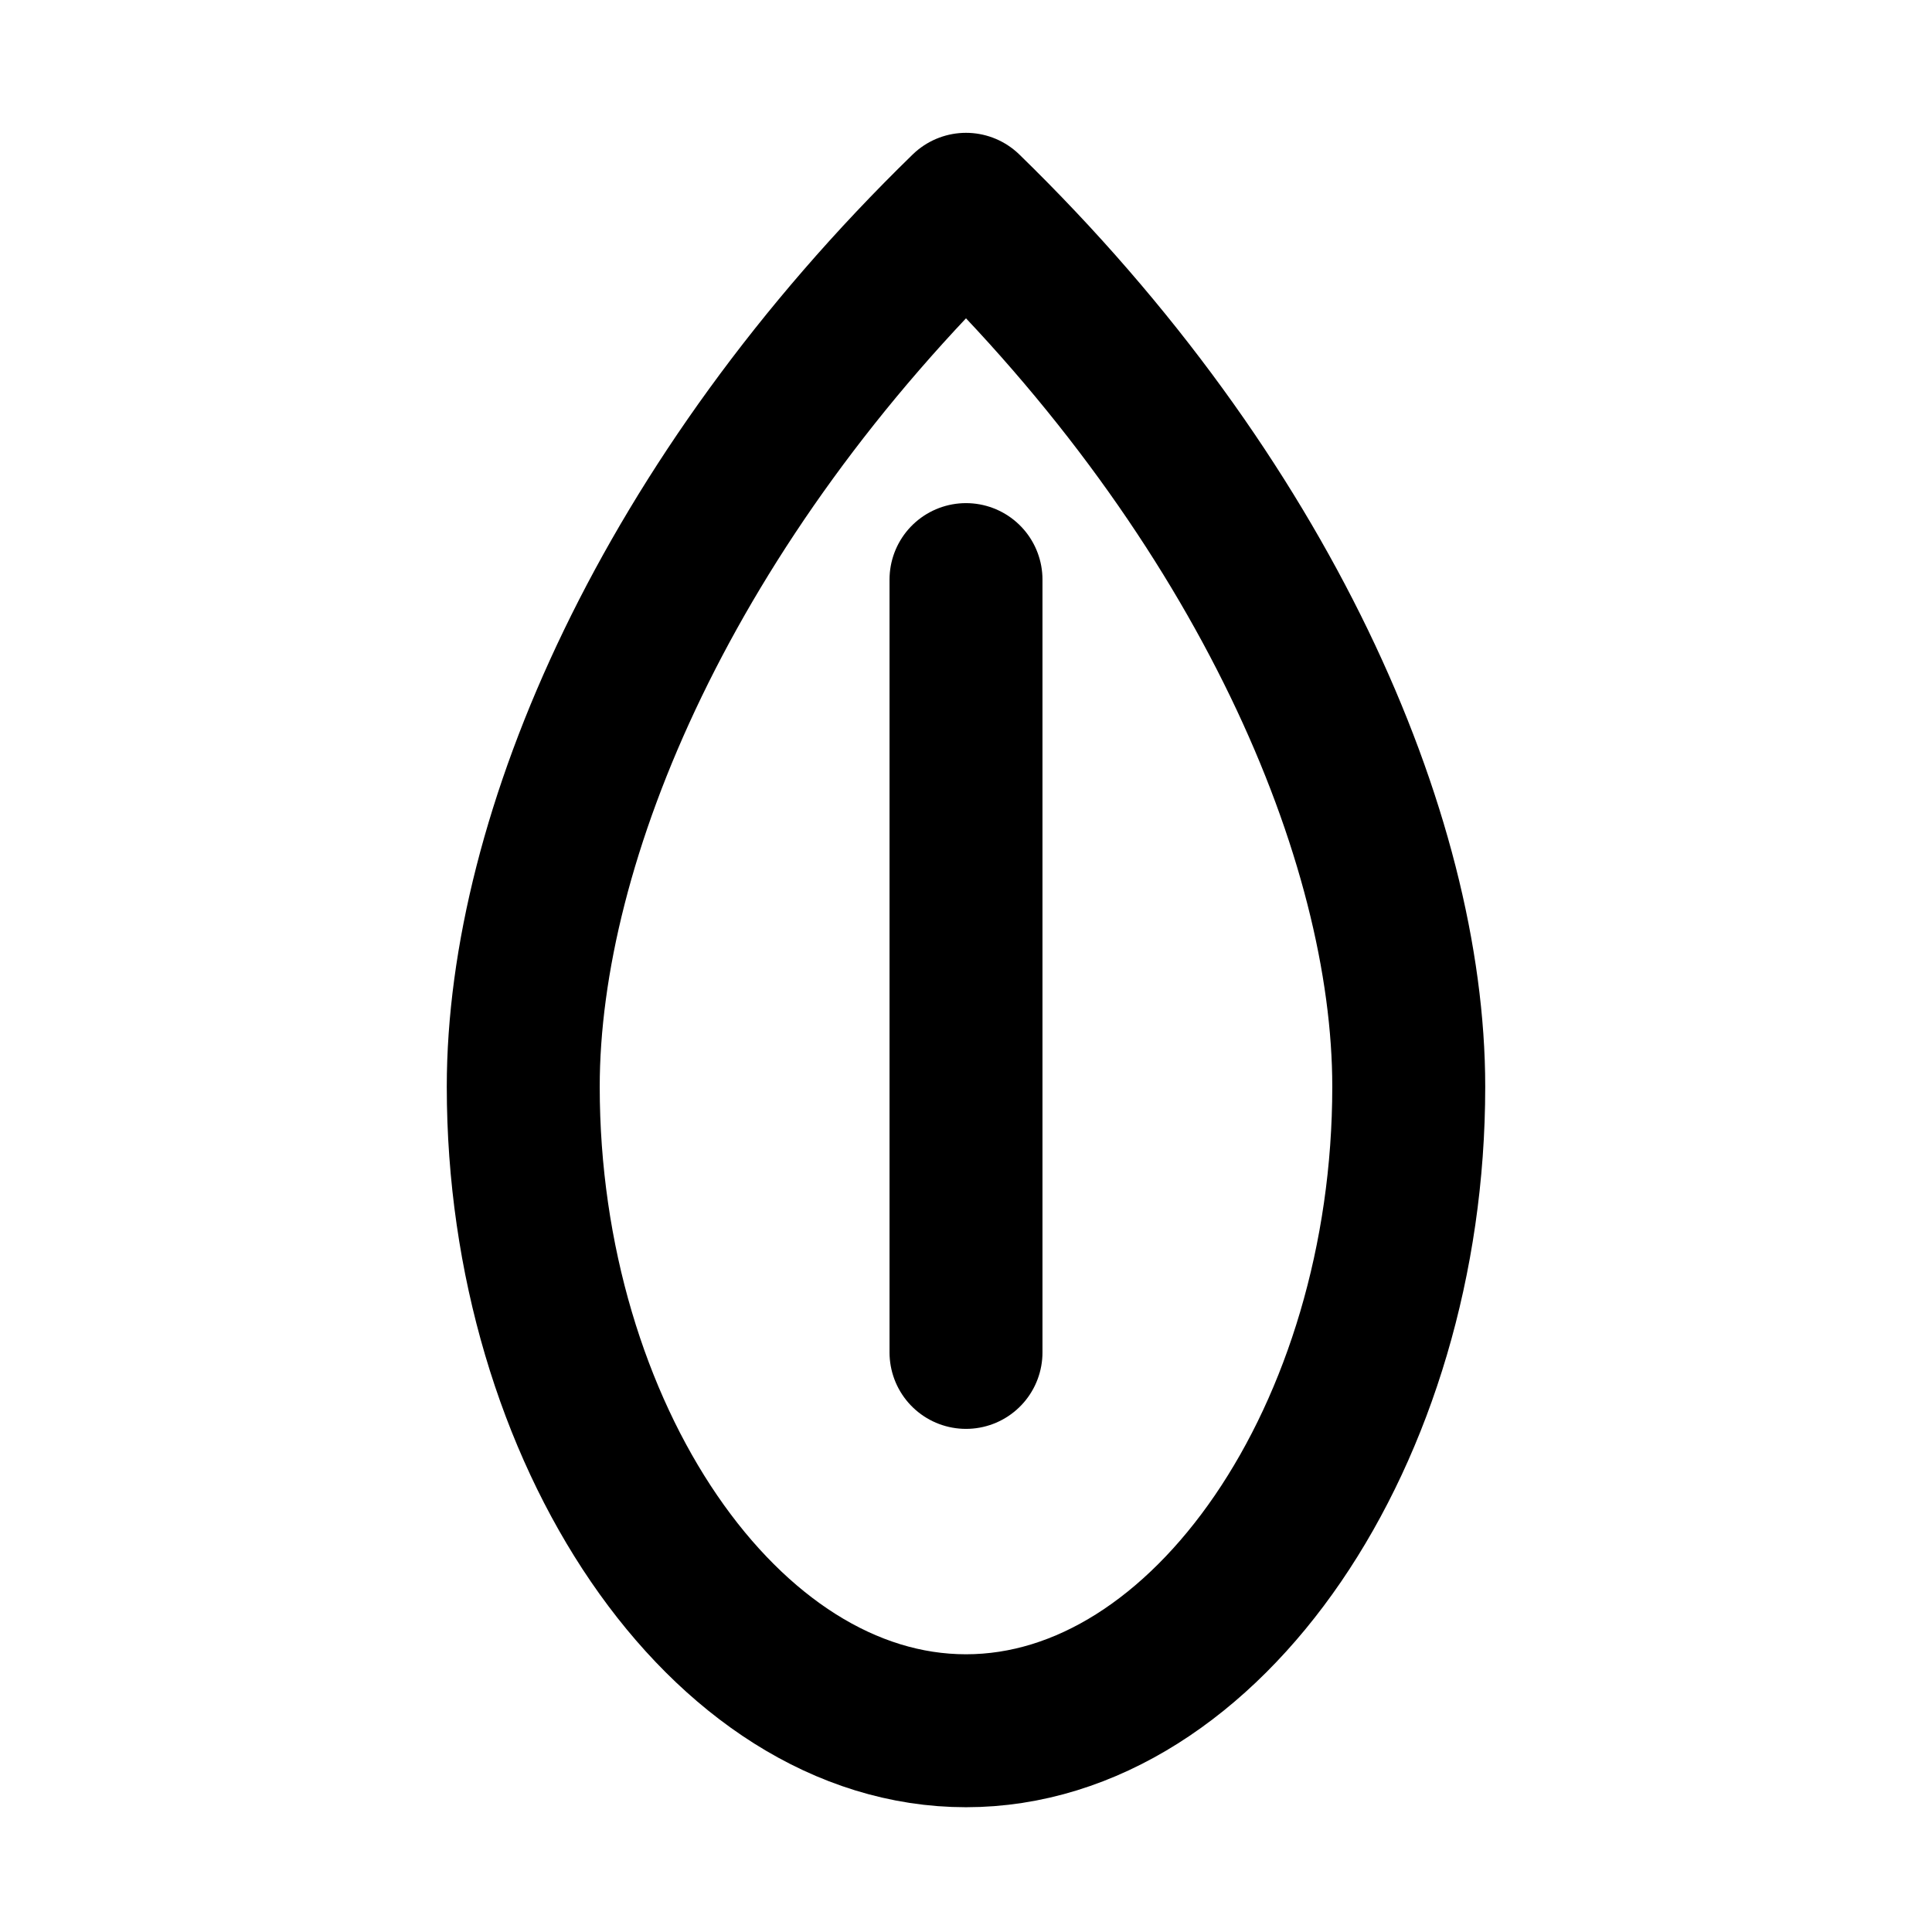
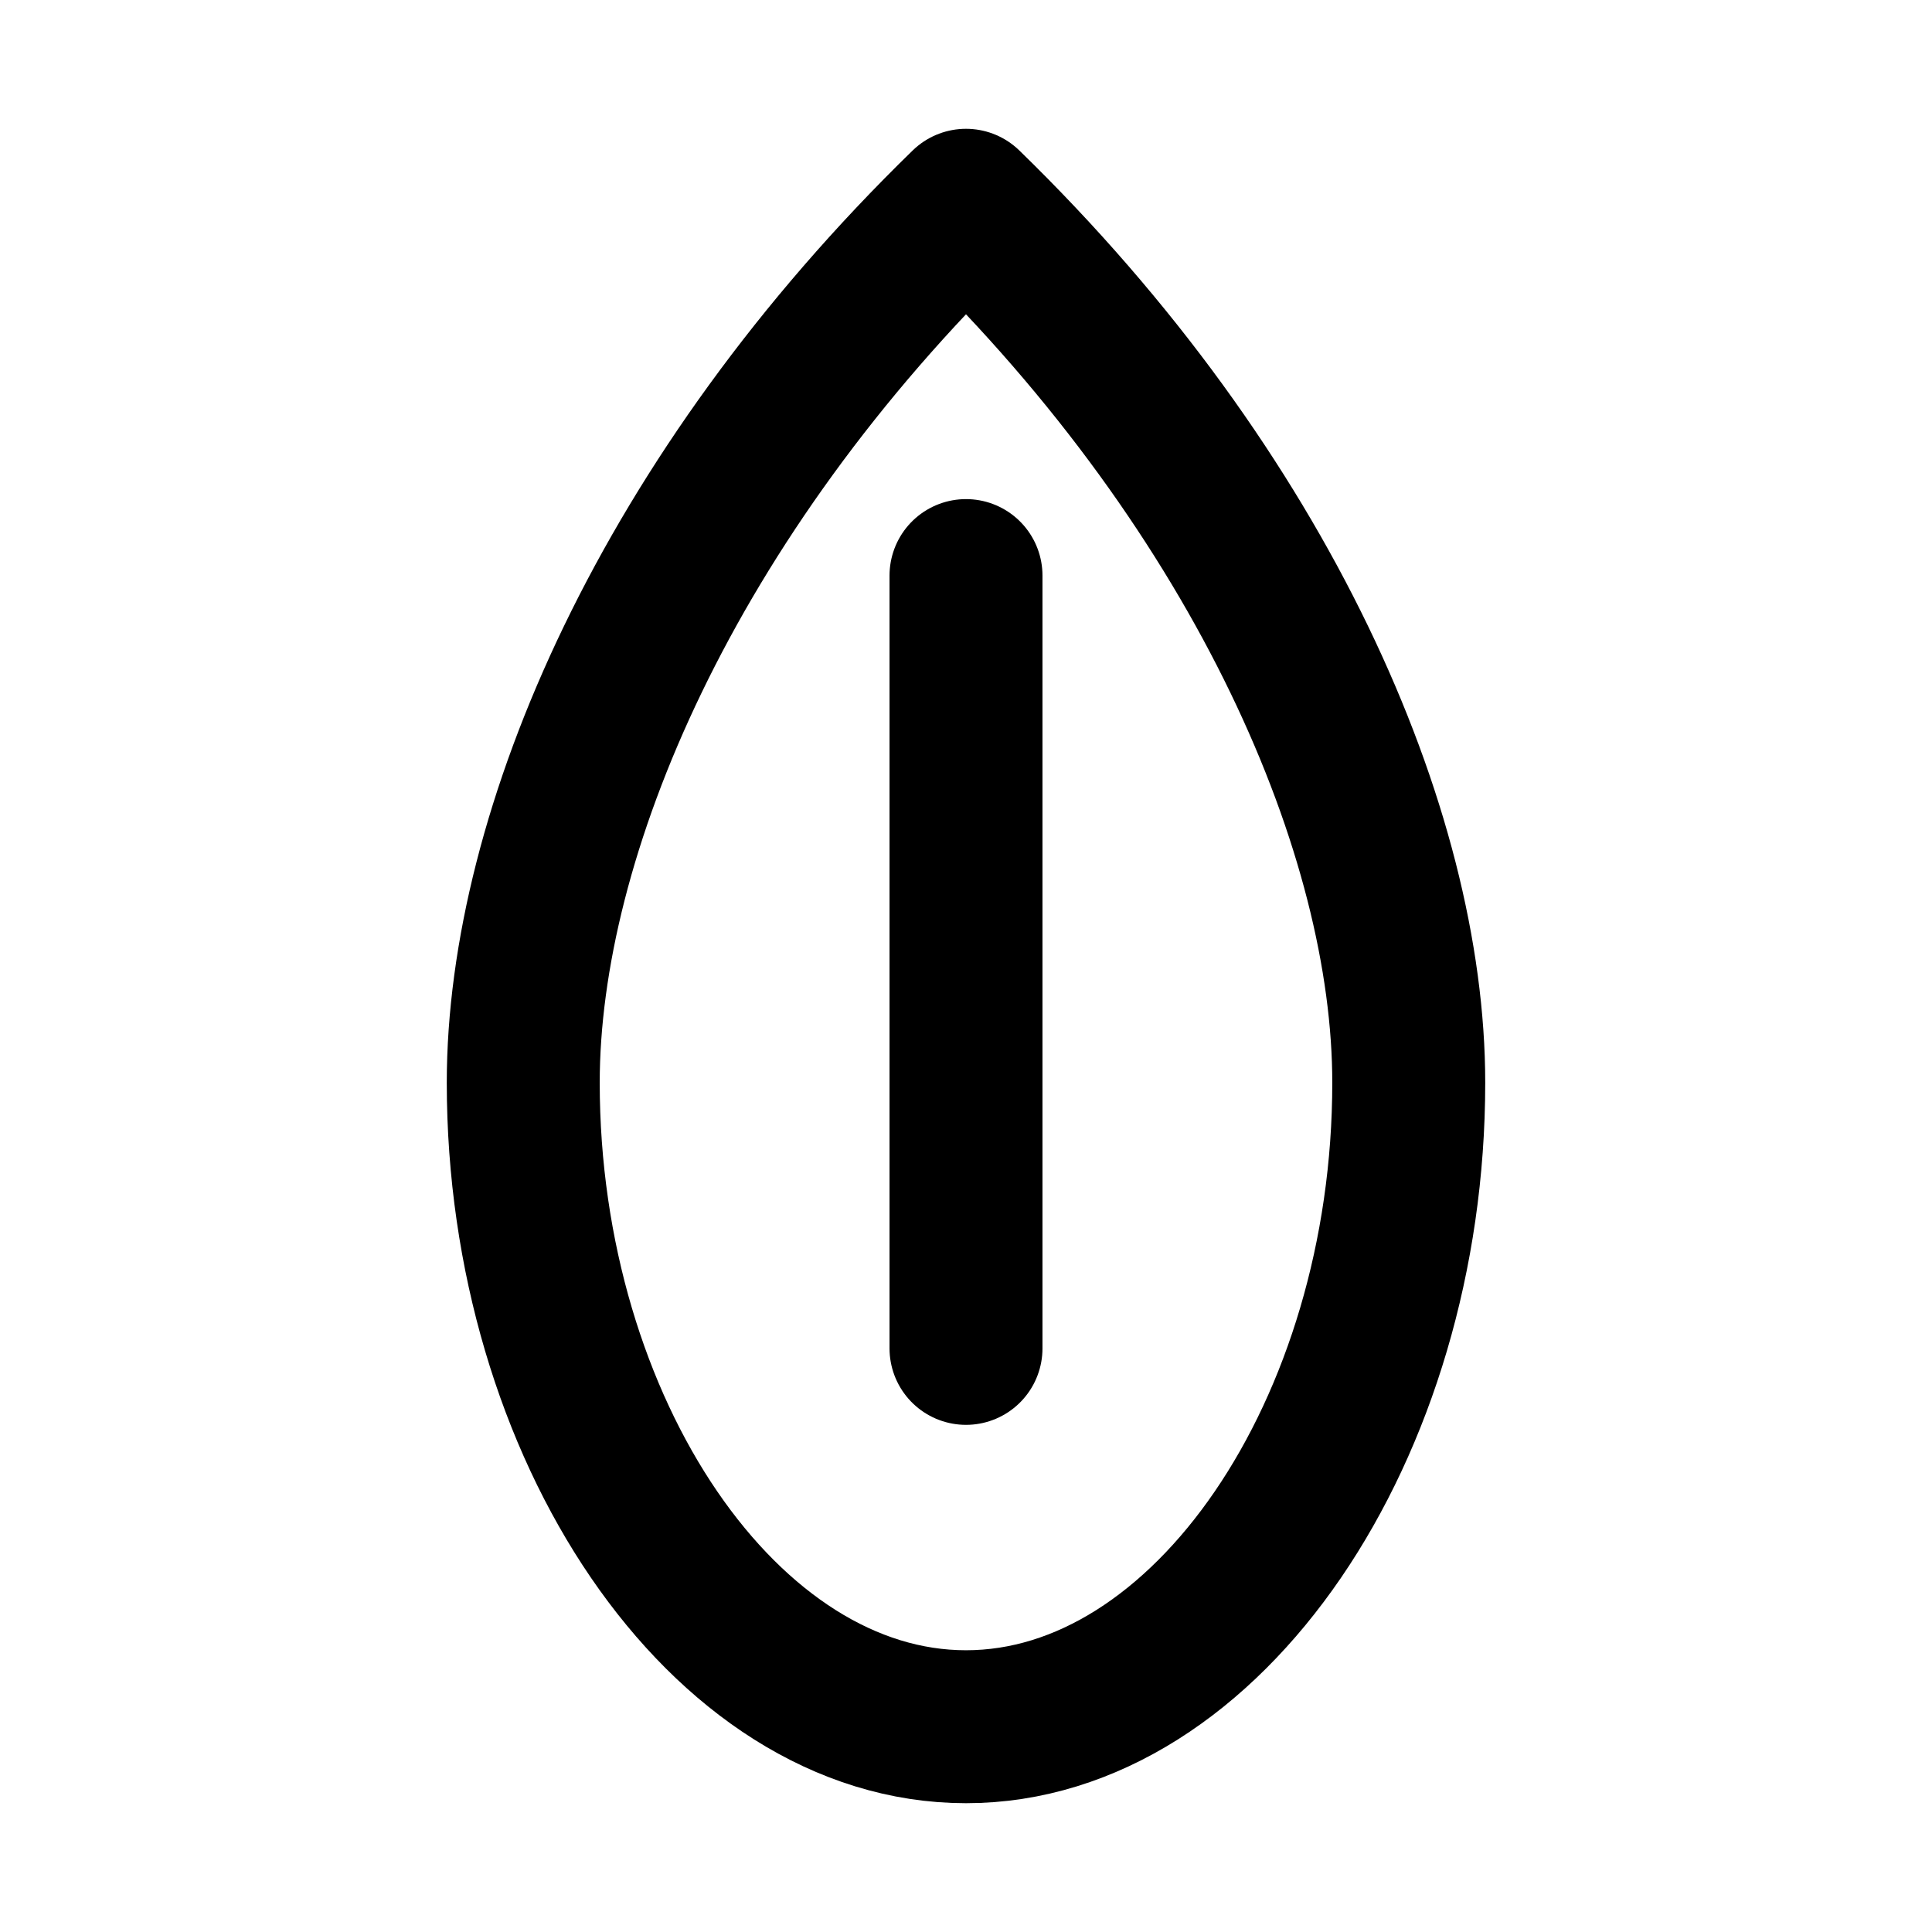
<svg xmlns="http://www.w3.org/2000/svg" viewBox="0 0 24 24" width="24" height="24" fill="none" stroke="currentColor" stroke-width="1.9" stroke-linecap="round" stroke-linejoin="round">
-   <path d="M12 2.6c3.7 3.6 5.5 7.8 5.5 10.9 0 4.3-2.5 8-5.5 8s-5.5-3.7-5.5-8c0-3.1 1.8-7.3 5.5-10.9Z" />
-   <path d="M12 7.2v9.6" />
+   <g transform="translate(0 -0.05)">
+     <path d="M12 2.6c3.7 3.6 5.5 7.8 5.5 10.9 0 4.3-2.5 8-5.5 8s-5.5-3.7-5.5-8c0-3.1 1.8-7.3 5.5-10.9Z" />
+     <path d="M12 7.2v9.6" />
+   </g>
</svg>
